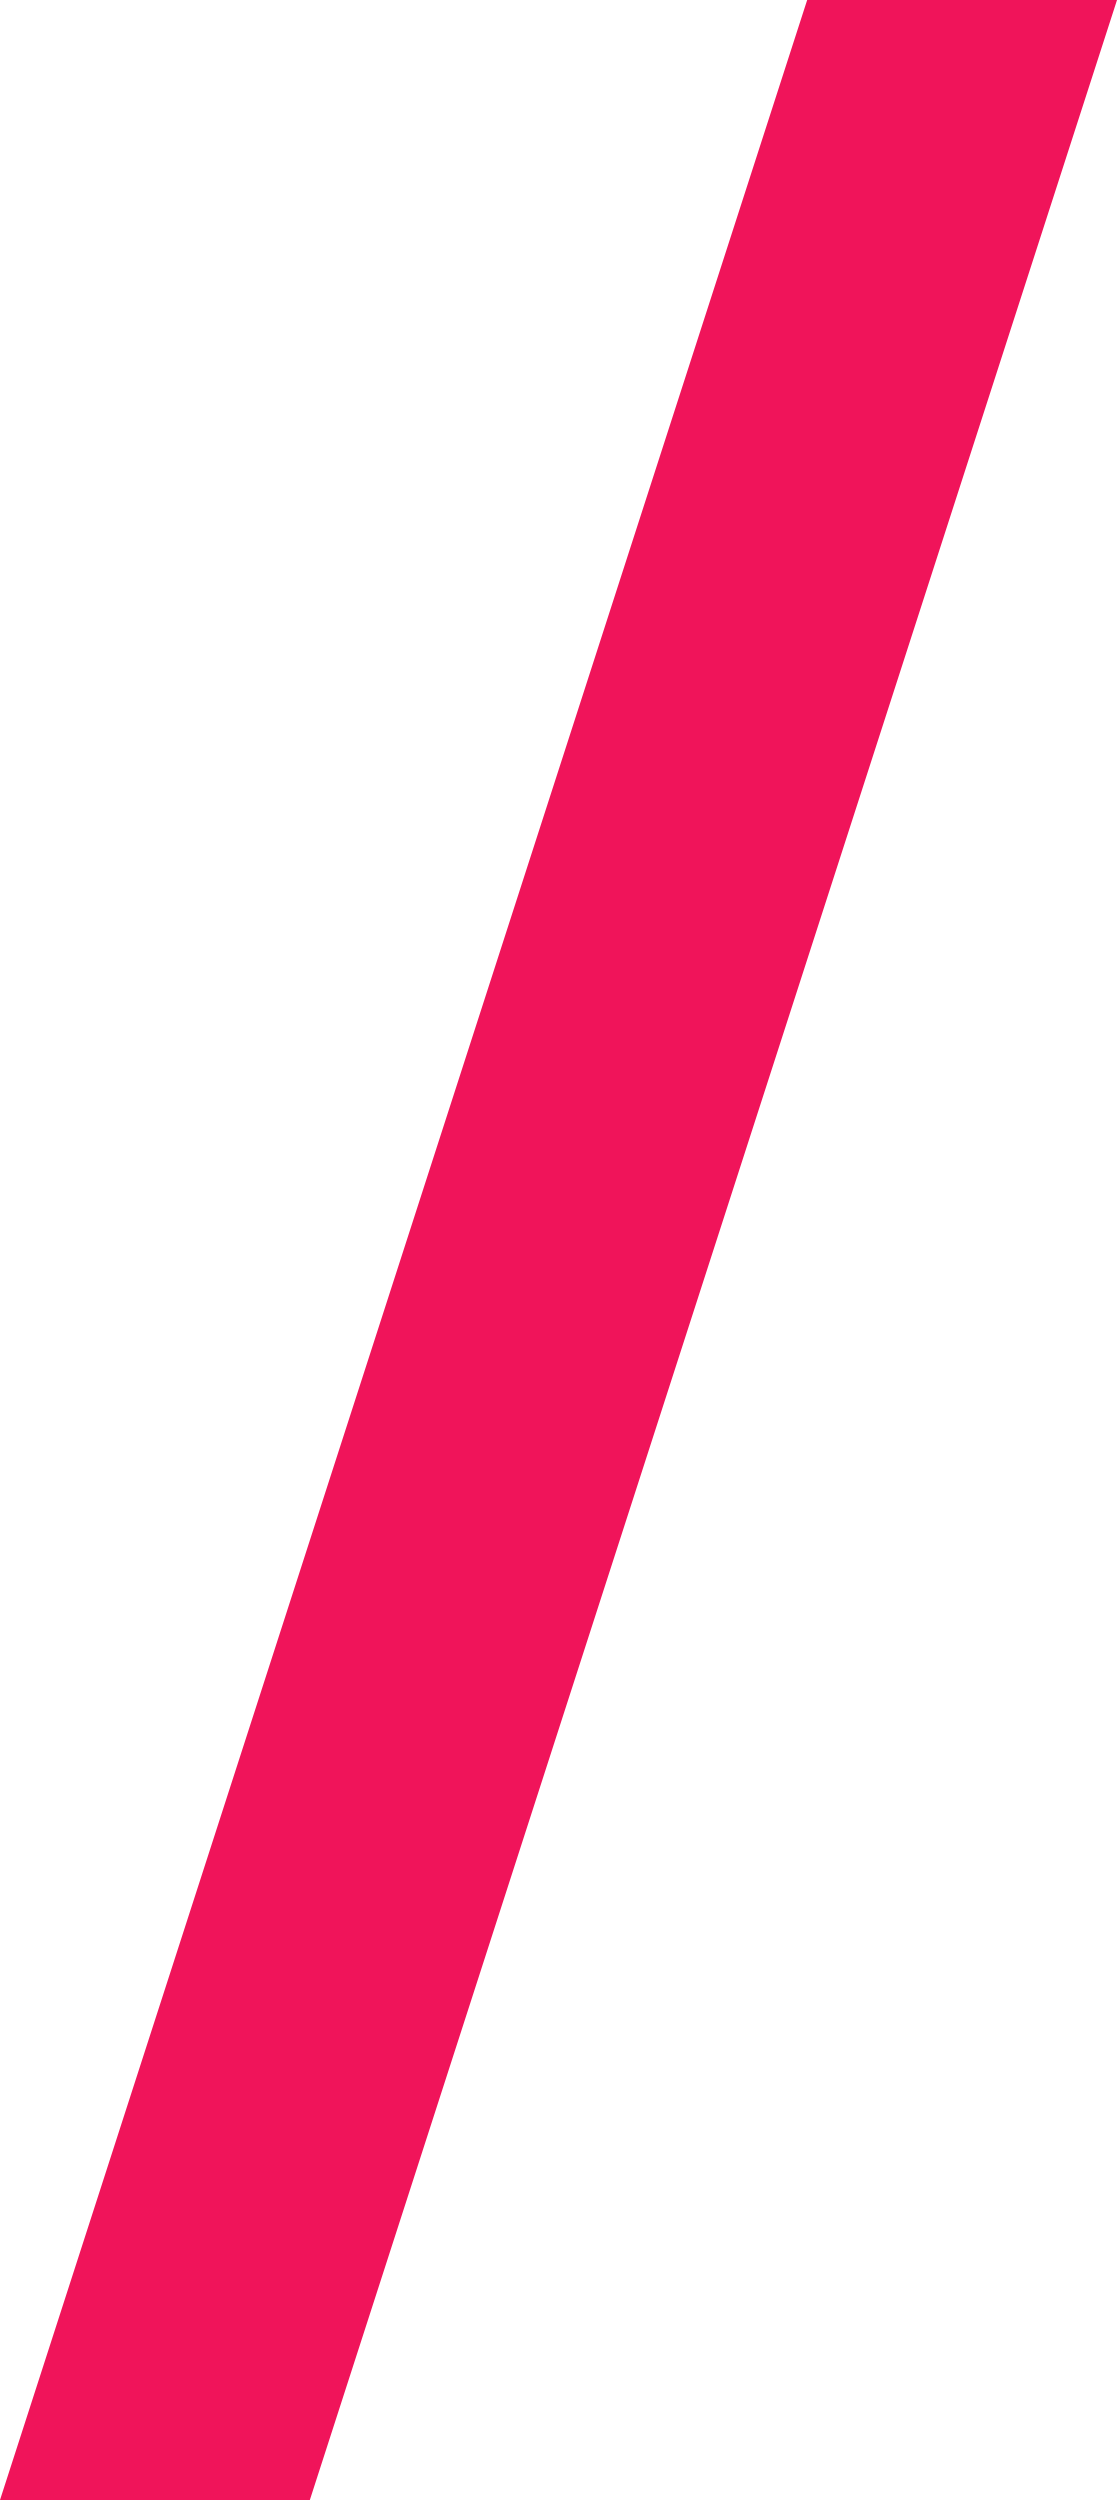
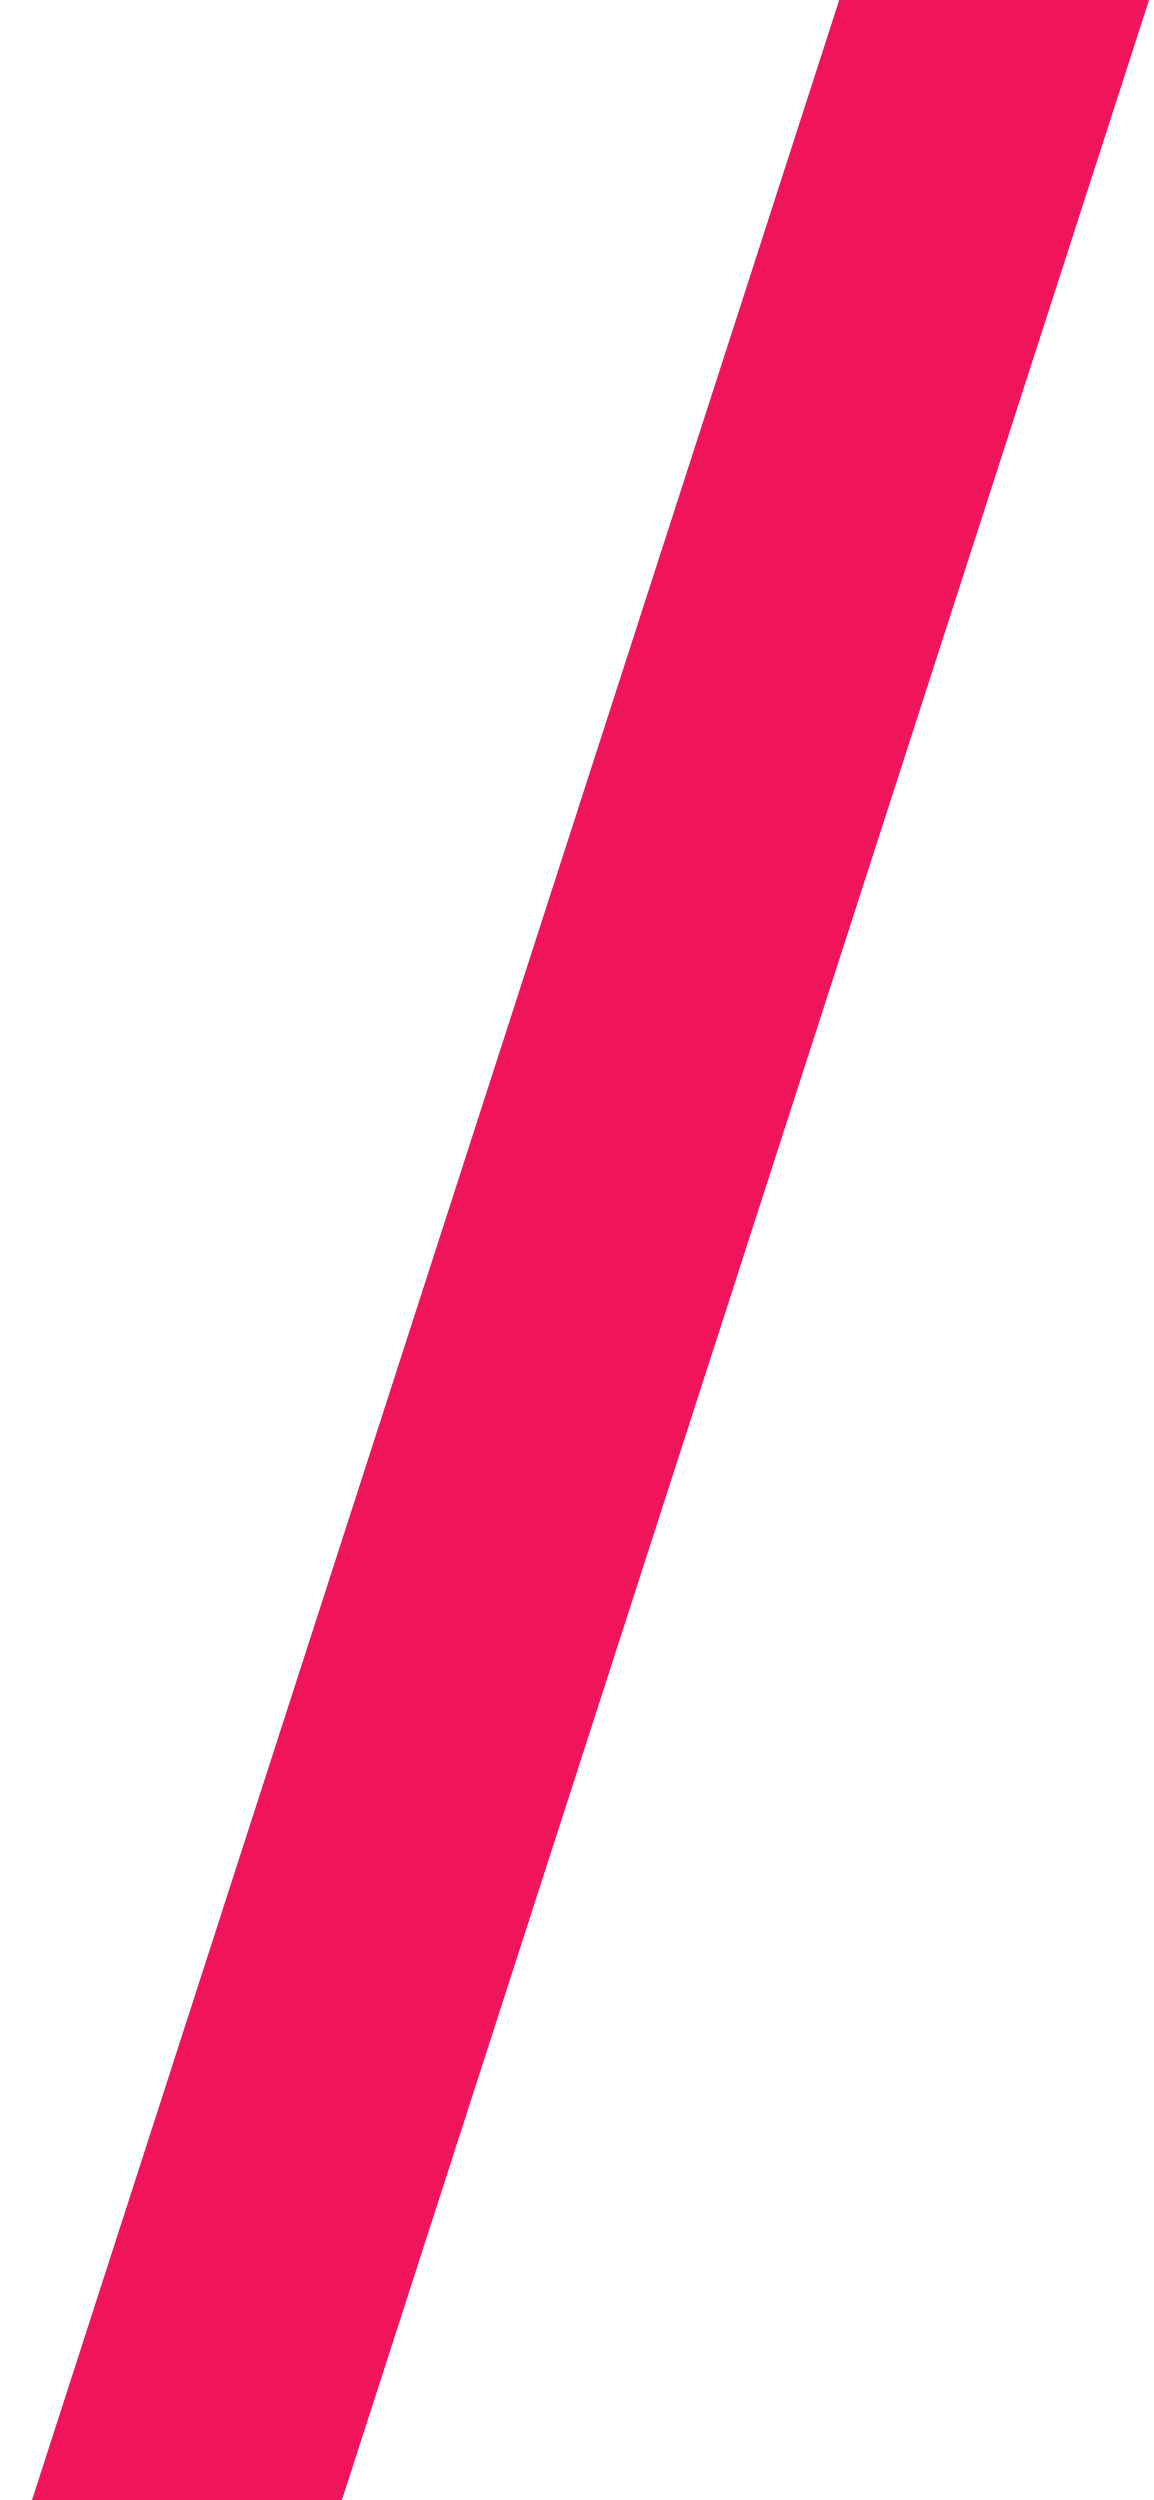
- <svg xmlns="http://www.w3.org/2000/svg" width="21" height="47" viewBox="0 0 21 47" fill="none">
-   <path fill-rule="evenodd" clip-rule="evenodd" d="M15.175 0H21L5.825 47H0L15.175 0Z" fill="#F0145A" />
+ <svg xmlns="http://www.w3.org/2000/svg" width="12" height="26" viewBox="0 0 12 26" fill="none">
+   <path fill-rule="evenodd" clip-rule="evenodd" d="M8.728 0H11.95L3.556 26H0.333L8.728 0Z" fill="#F0145A" />
</svg>
